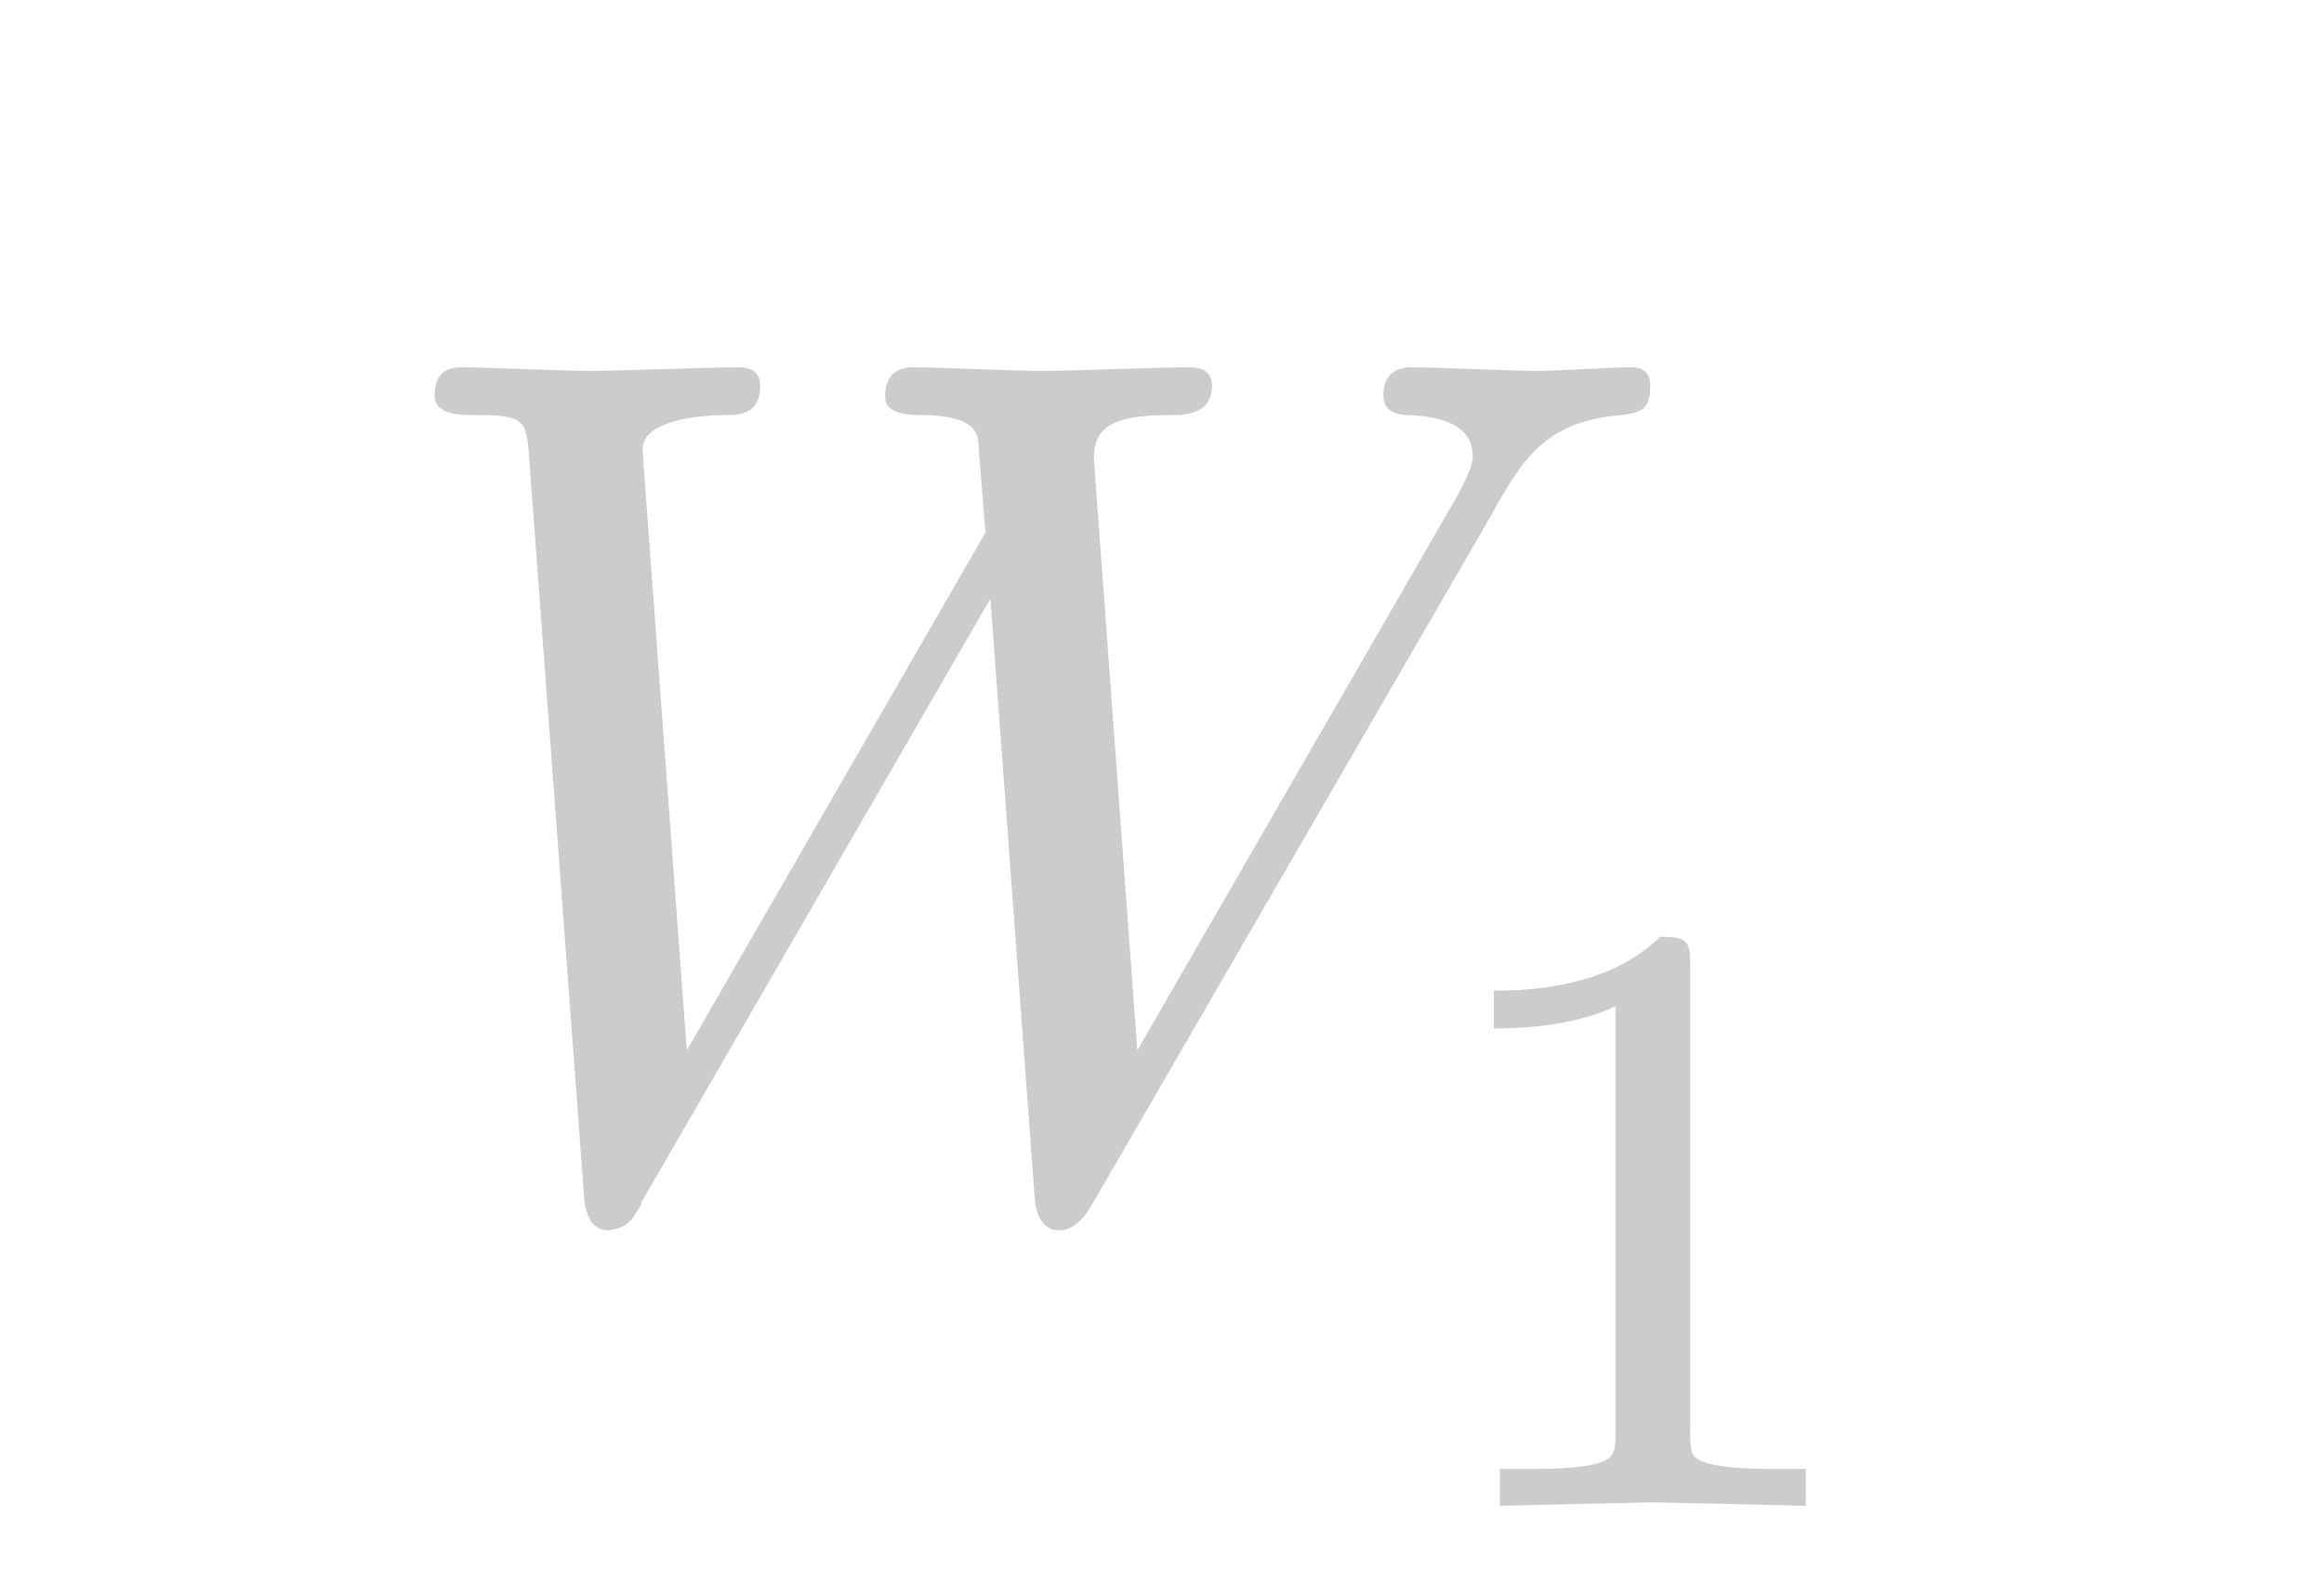
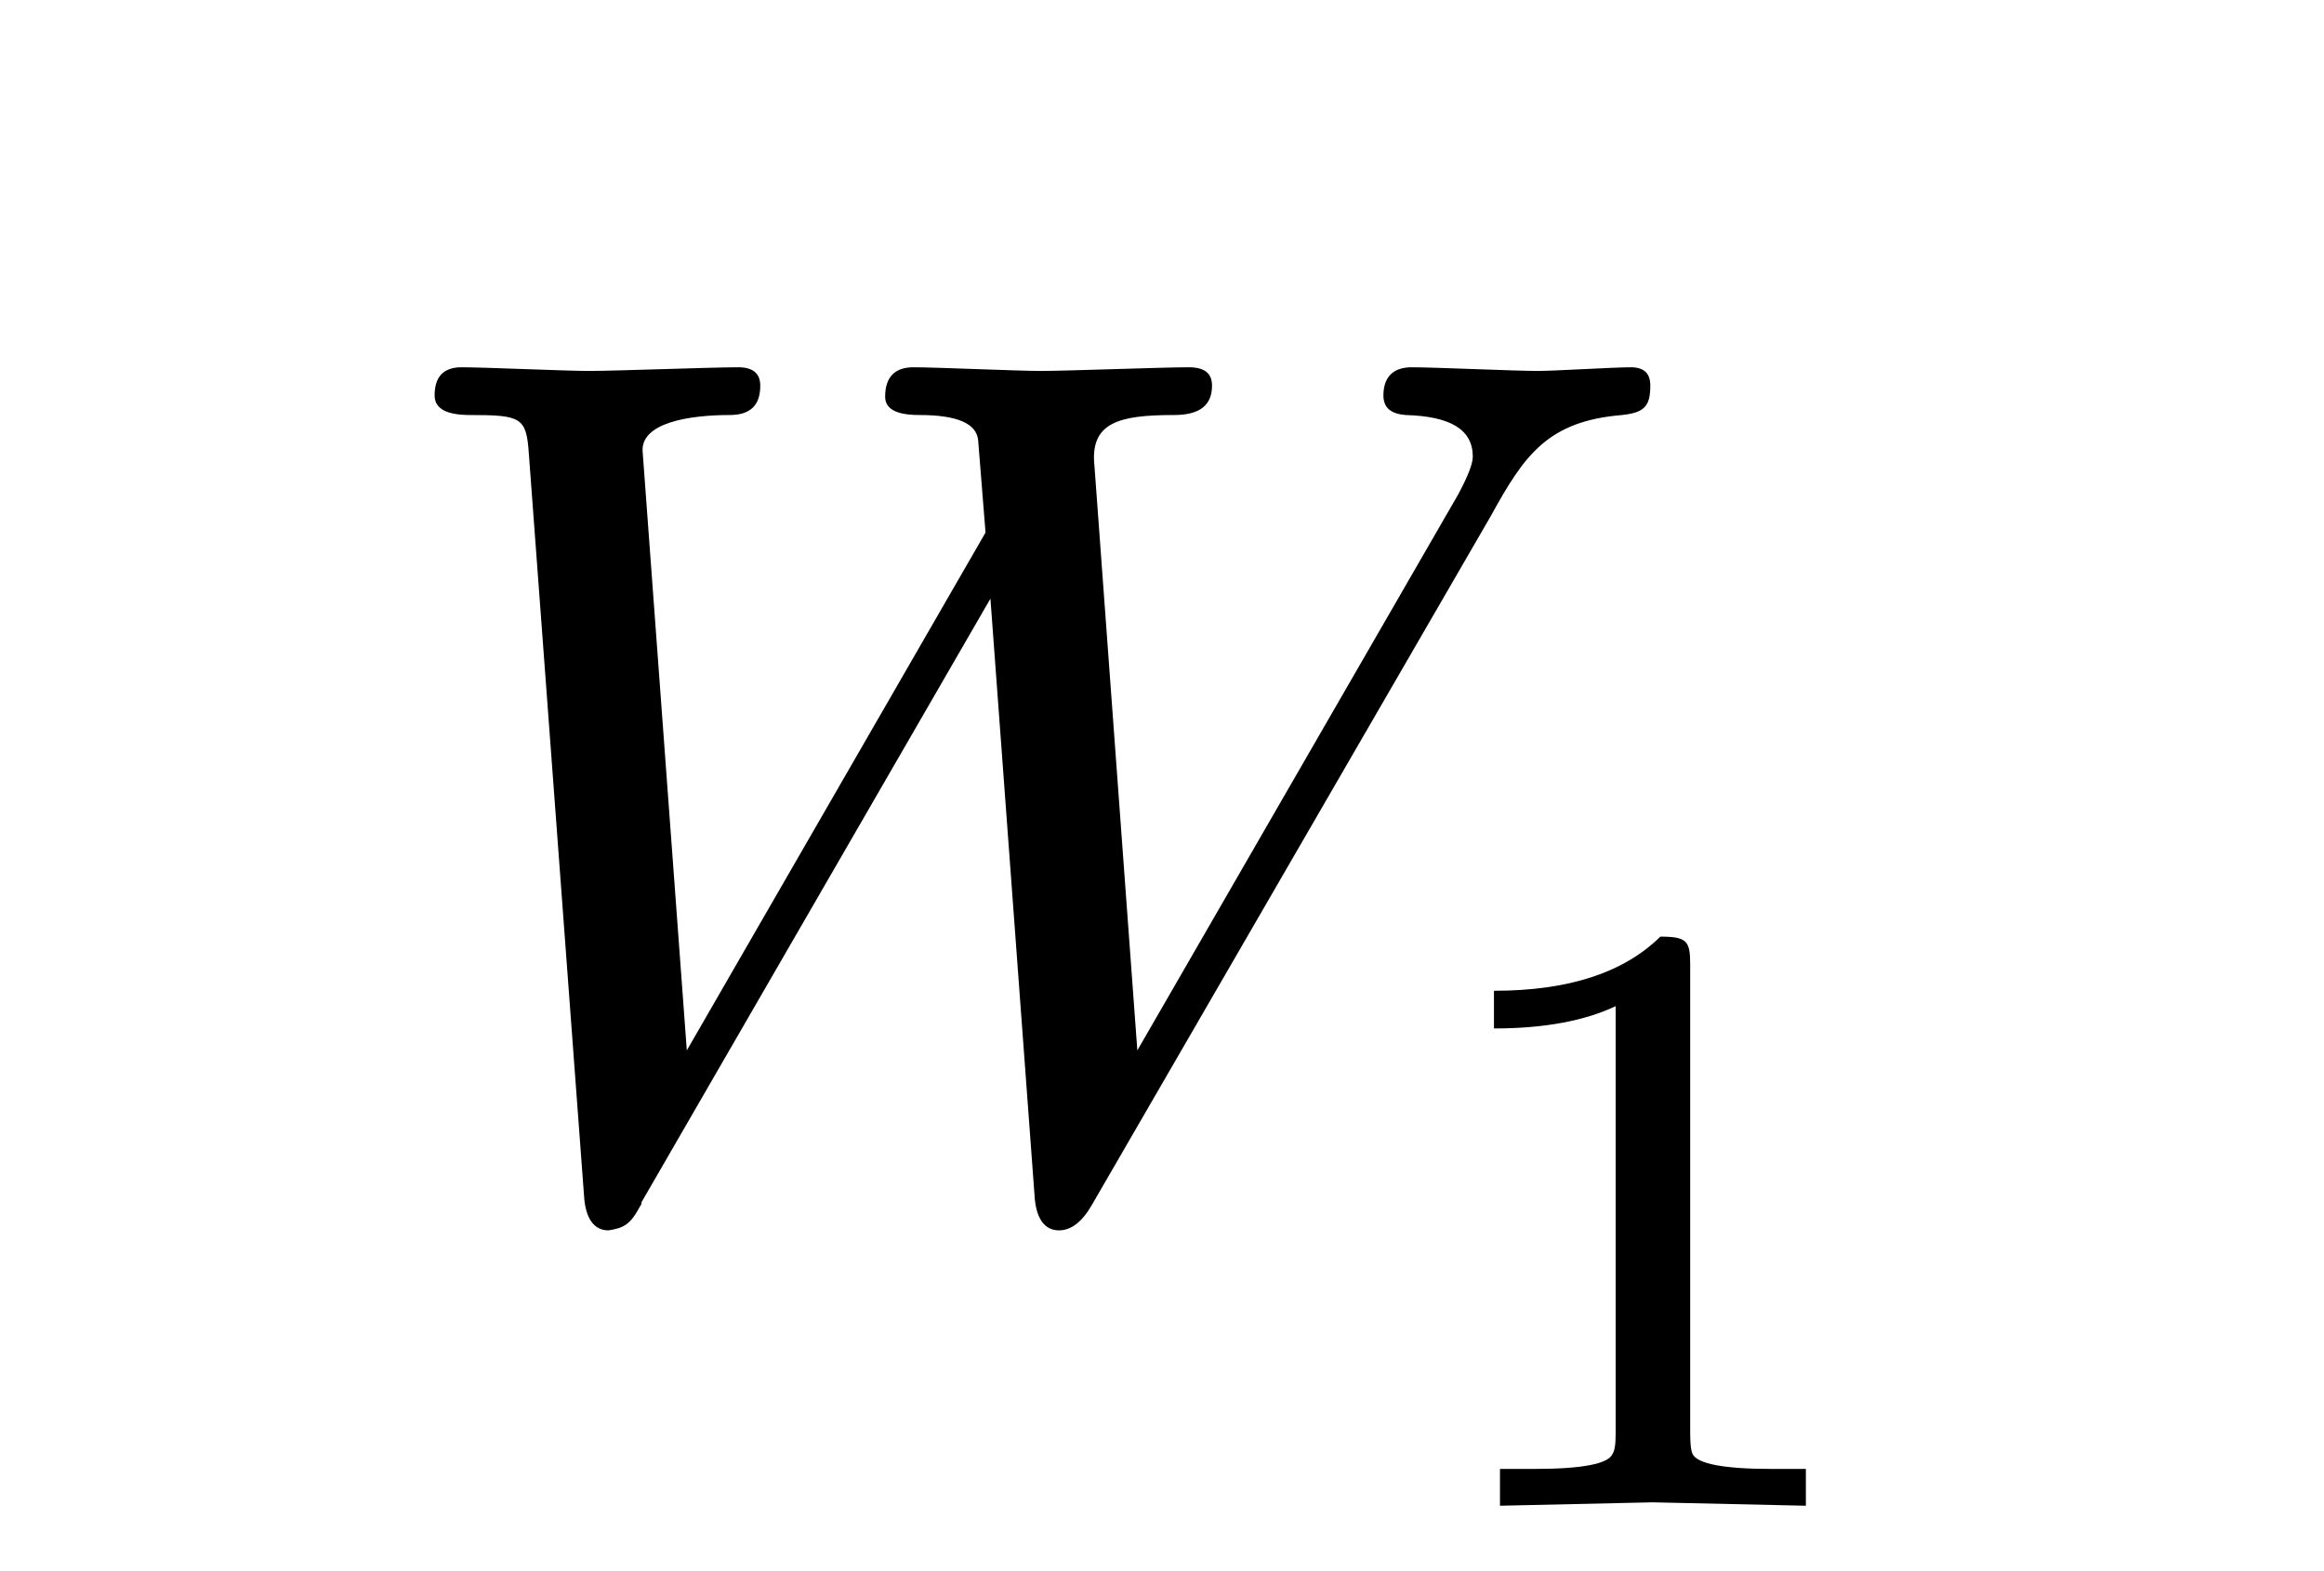
- <svg xmlns="http://www.w3.org/2000/svg" xmlns:xlink="http://www.w3.org/1999/xlink" class="typst-doc" viewBox="0 0 22.78 15.396">
+ <svg xmlns="http://www.w3.org/2000/svg" xmlns:xlink="http://www.w3.org/1999/xlink" class="typst-doc" viewBox="0 0 26.576 17.962">
  <g>
-     <g class="typst-text" transform="matrix(1 0 0 -1 3.6 11.796)">
-       <use xlink:href="#gC2E461F2908A810DD8D6AA152058E031" x="0" y="0" fill="#cccccc" fill-rule="nonzero" />
+     <g class="typst-text" transform="matrix(1 0 0 -1 4.2 13.762)">
+       <use xlink:href="#gEAE183981657B17846C6E78BE3359175" x="0" y="0" fill="#000000" fill-rule="nonzero" />
    </g>
-     <g class="typst-text" transform="matrix(1 0 0 -1 13.728 14.76)">
-       <use xlink:href="#g72BBB99AA3586BDC477998356BA608D0" x="0" y="0" fill="#cccccc" fill-rule="nonzero" />
+     <g class="typst-text" transform="matrix(1 0 0 -1 16.016 17.22)">
+       <use xlink:href="#g80093179B104E0C125B5A12BC8E09A75" x="0" y="0" fill="#000000" fill-rule="nonzero" />
    </g>
  </g>
  <defs id="glyph">
-     <symbol id="gC2E461F2908A810DD8D6AA152058E031" overflow="visible">
-       <path d="M 0 0m 11.472 8.16 c -0.228 0 -1.008 0.036 -1.236 0.036 c -0.18 0 -0.276 -0.096 -0.276 -0.276 c 0 -0.12 0.072 -0.18 0.216 -0.192 c 0.444 -0.012 0.66 -0.144 0.66 -0.408 c 0 -0.072 -0.048 -0.192 -0.144 -0.372 l -3.144 -5.448 l -0.42 5.724 c -0.048 0.432 0.24 0.504 0.78 0.504 c 0.252 0 0.372 0.096 0.372 0.288 c 0 0.12 -0.072 0.18 -0.228 0.18 c -0.264 0 -1.188 -0.036 -1.452 -0.036 c -0.228 0 -1.02 0.036 -1.248 0.036 c -0.18 0 -0.276 -0.096 -0.276 -0.288 c 0 -0.12 0.108 -0.18 0.336 -0.18 c 0.372 0 0.564 -0.084 0.576 -0.252 l 0.072 -0.9 l -2.928 -5.076 l -0.432 5.856 c -0.036 0.3 0.468 0.372 0.852 0.372 c 0.204 0 0.3 0.096 0.3 0.288 c 0 0.12 -0.072 0.18 -0.216 0.18 c -0.264 0 -1.2 -0.036 -1.464 -0.036 c -0.228 0 -1.02 0.036 -1.248 0.036 c -0.18 0 -0.264 -0.096 -0.264 -0.276 c 0 -0.132 0.12 -0.192 0.348 -0.192 c 0.504 0 0.552 -0.024 0.576 -0.384 l 0.54 -7.26 c 0.012 -0.228 0.096 -0.348 0.24 -0.348 c 0.156 0.024 0.216 0.06 0.312 0.24 c 0.012 0.012 0.012 0.024 0.012 0.036 l 3.42 5.916 l 0.432 -5.844 c 0.012 -0.228 0.096 -0.348 0.24 -0.348 c 0.12 0 0.228 0.084 0.324 0.252 l 3.912 6.756 c 0.324 0.588 0.552 0.924 1.284 0.984 c 0.216 0.024 0.276 0.084 0.276 0.288 c 0 0.12 -0.06 0.18 -0.192 0.18 c -0.168 0 -0.744 -0.036 -0.912 -0.036 Z " />
+     <symbol id="gEAE183981657B17846C6E78BE3359175" overflow="visible">
+       <path d="M 0 0m 13.384 9.52 c -0.266 0 -1.176 0.042 -1.442 0.042 c -0.21 0 -0.322 -0.112 -0.322 -0.322 c 0 -0.14 0.084 -0.21 0.252 -0.224 c 0.518 -0.014 0.77 -0.168 0.77 -0.476 c 0 -0.084 -0.056 -0.224 -0.168 -0.434 l -3.668 -6.356 l -0.49 6.678 c -0.056 0.504 0.28 0.588 0.91 0.588 c 0.294 0 0.434 0.112 0.434 0.336 c 0 0.14 -0.084 0.21 -0.266 0.21 c -0.308 0 -1.386 -0.042 -1.694 -0.042 c -0.266 0 -1.19 0.042 -1.456 0.042 c -0.21 0 -0.322 -0.112 -0.322 -0.336 c 0 -0.14 0.126 -0.21 0.392 -0.21 c 0.434 0 0.658 -0.098 0.672 -0.294 l 0.084 -1.05 l -3.416 -5.922 l -0.504 6.832 c -0.042 0.35 0.546 0.434 0.994 0.434 c 0.238 0 0.35 0.112 0.35 0.336 c 0 0.14 -0.084 0.21 -0.252 0.21 c -0.308 0 -1.4 -0.042 -1.708 -0.042 c -0.266 0 -1.19 0.042 -1.456 0.042 c -0.21 0 -0.308 -0.112 -0.308 -0.322 c 0 -0.154 0.14 -0.224 0.406 -0.224 c 0.588 0 0.644 -0.028 0.672 -0.448 l 0.63 -8.47 c 0.014 -0.266 0.112 -0.406 0.28 -0.406 c 0.182 0.028 0.252 0.07 0.364 0.28 c 0.014 0.014 0.014 0.028 0.014 0.042 l 3.99 6.902 l 0.504 -6.818 c 0.014 -0.266 0.112 -0.406 0.28 -0.406 c 0.14 0 0.266 0.098 0.378 0.294 l 4.564 7.882 c 0.378 0.686 0.644 1.078 1.498 1.148 c 0.252 0.028 0.322 0.098 0.322 0.336 c 0 0.14 -0.07 0.21 -0.224 0.21 c -0.196 0 -0.868 -0.042 -1.064 -0.042 Z " />
    </symbol>
-     <symbol id="g72BBB99AA3586BDC477998356BA608D0" overflow="visible">
-       <path d="M 0 0m 2.545 5.578 c -0.361 -0.353 -0.899 -0.529 -1.63 -0.529 v -0.37 c 0.496 0 0.89 0.076 1.193 0.218 v -4.183 c 0 -0.109 -0.008 -0.176 -0.034 -0.21 c -0.042 -0.092 -0.294 -0.143 -0.756 -0.143 h -0.344 v -0.361 l 1.495 0.034 l 1.504 -0.034 v 0.361 h -0.344 c -0.462 0 -0.714 0.05 -0.764 0.143 c -0.017 0.034 -0.025 0.101 -0.025 0.21 v 4.595 c 0 0.227 -0.034 0.269 -0.294 0.269 Z " />
+     <symbol id="g80093179B104E0C125B5A12BC8E09A75" overflow="visible">
+       <path d="M 0 0m 2.969 6.507 c -0.421 -0.412 -1.049 -0.617 -1.901 -0.617 v -0.431 c 0.578 0 1.039 0.088 1.392 0.255 v -4.88 c 0 -0.127 -0.01 -0.206 -0.039 -0.245 c -0.049 -0.108 -0.343 -0.167 -0.882 -0.167 h -0.402 v -0.421 l 1.744 0.039 l 1.754 -0.039 v 0.421 h -0.402 c -0.539 0 -0.833 0.059 -0.892 0.167 c -0.02 0.039 -0.029 0.118 -0.029 0.245 v 5.361 c 0 0.265 -0.039 0.314 -0.343 0.314 Z " />
    </symbol>
  </defs>
</svg>
